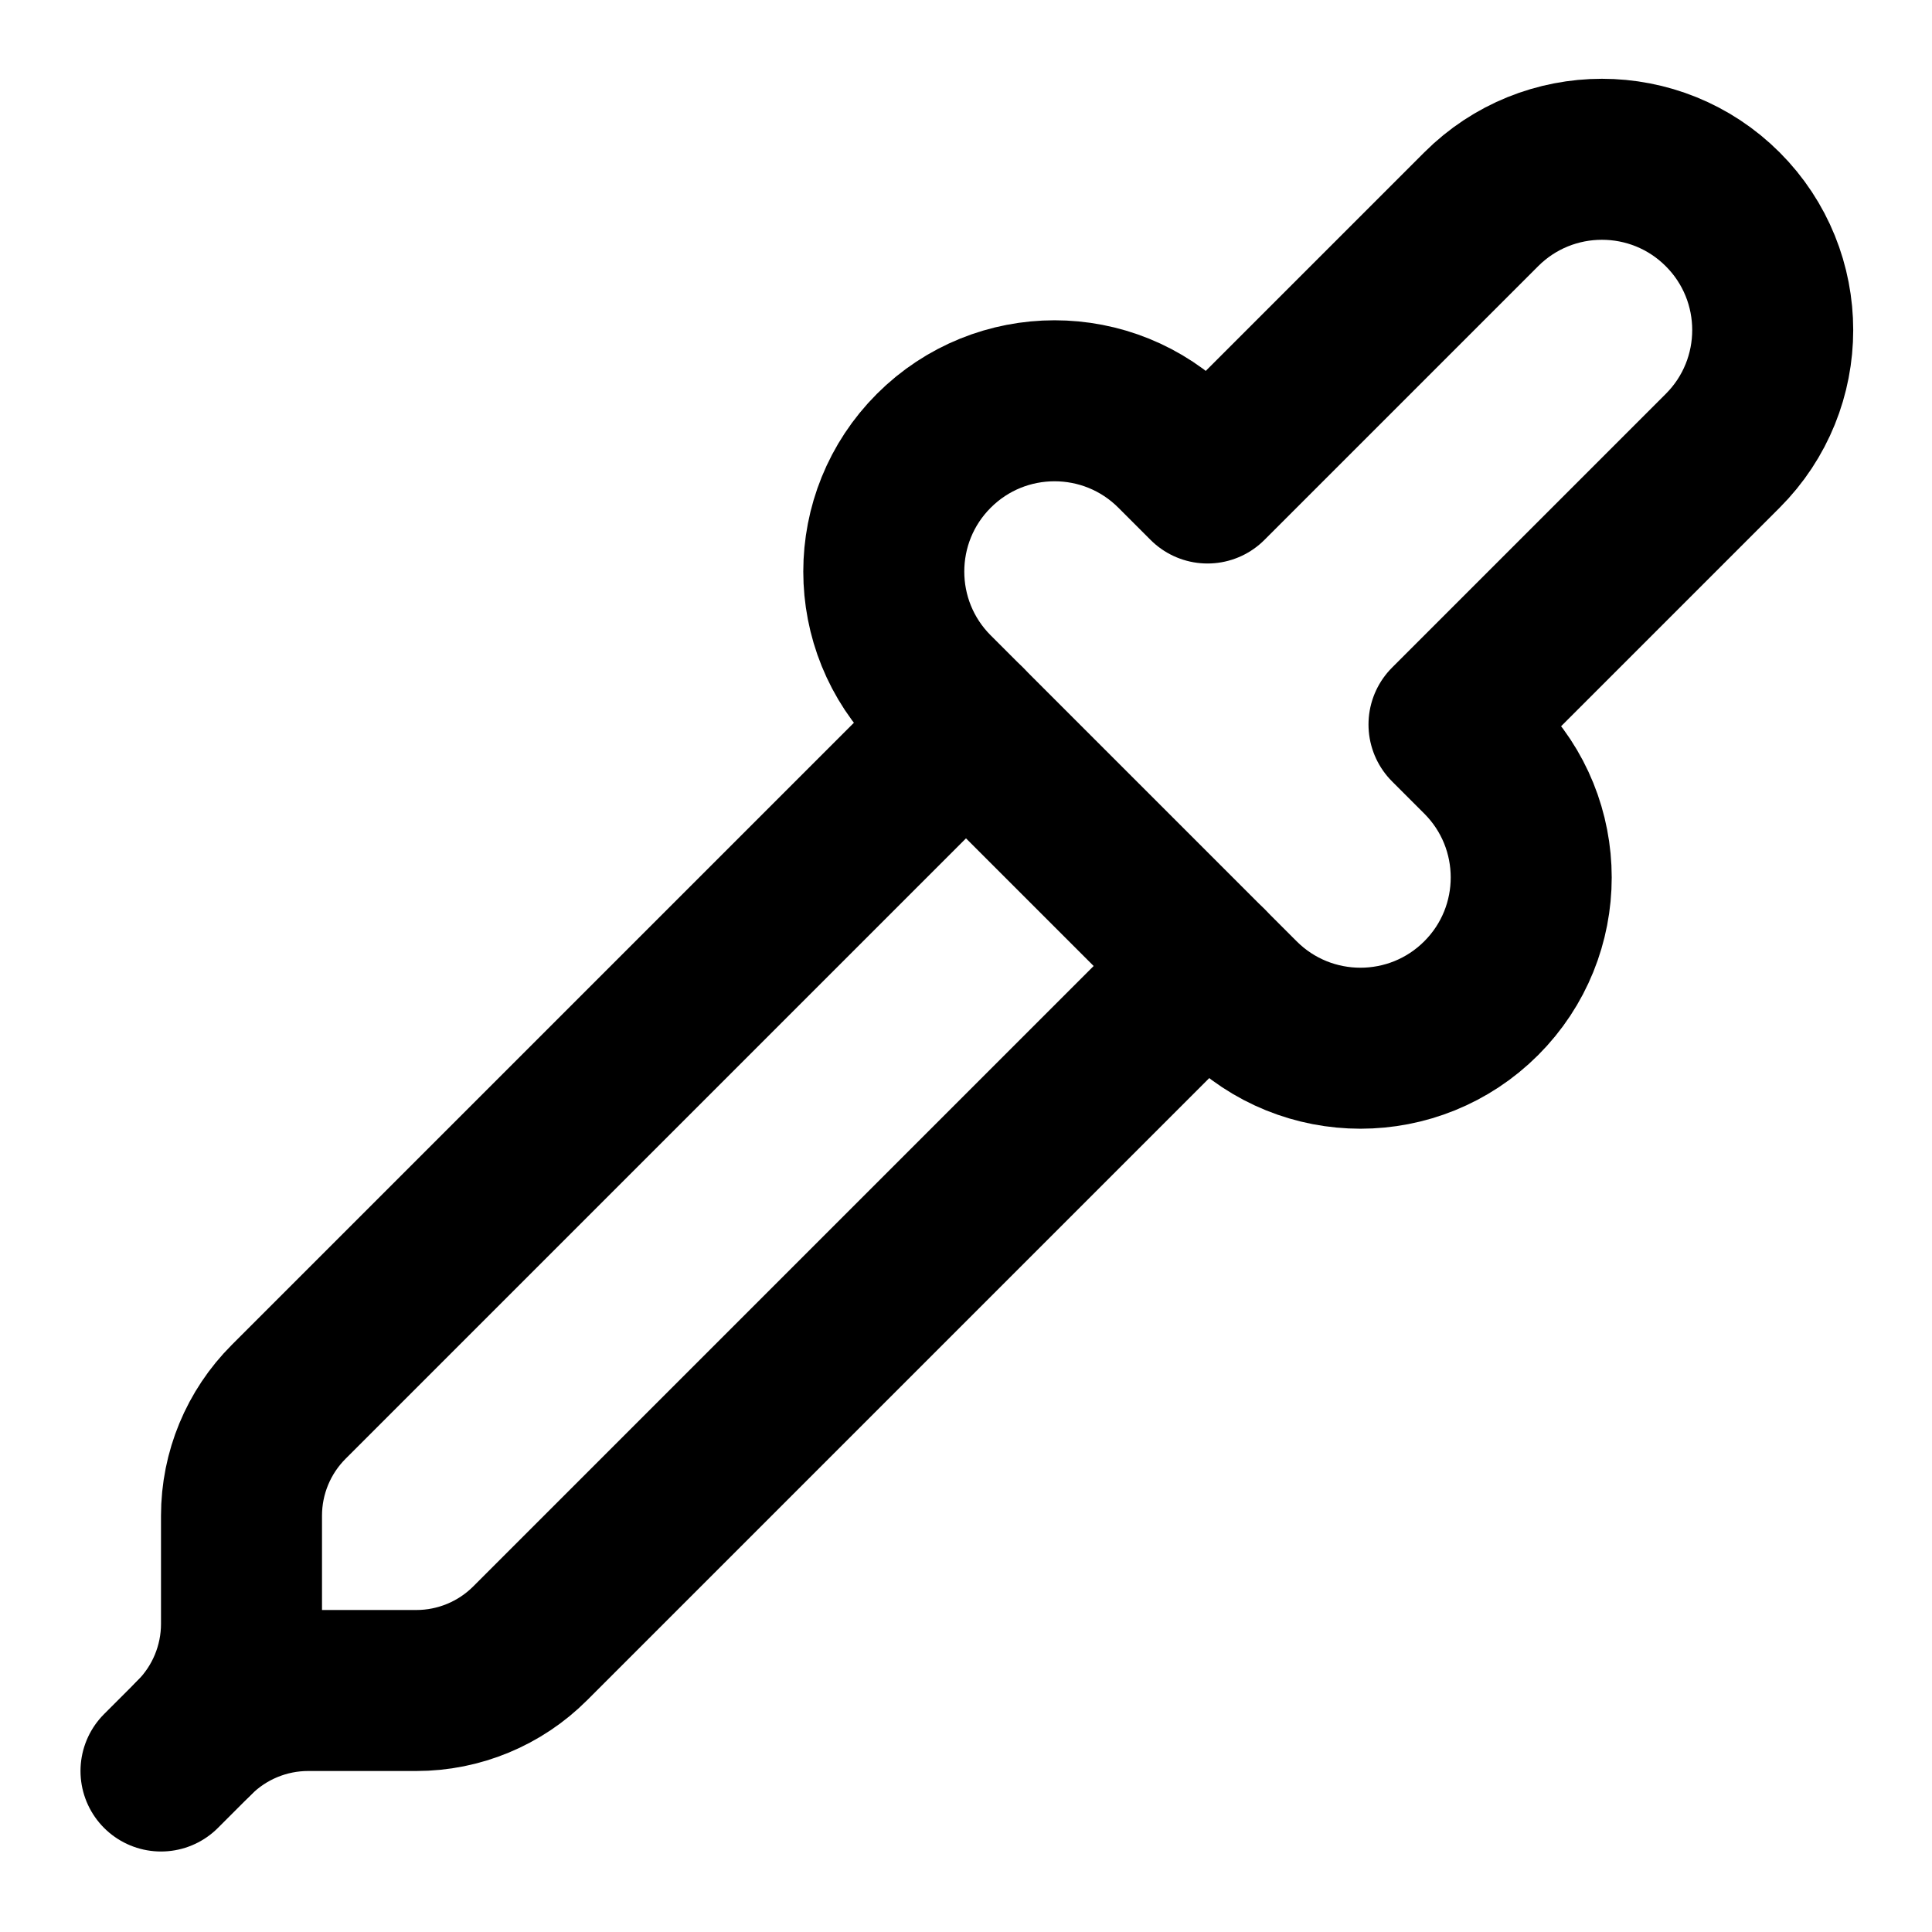
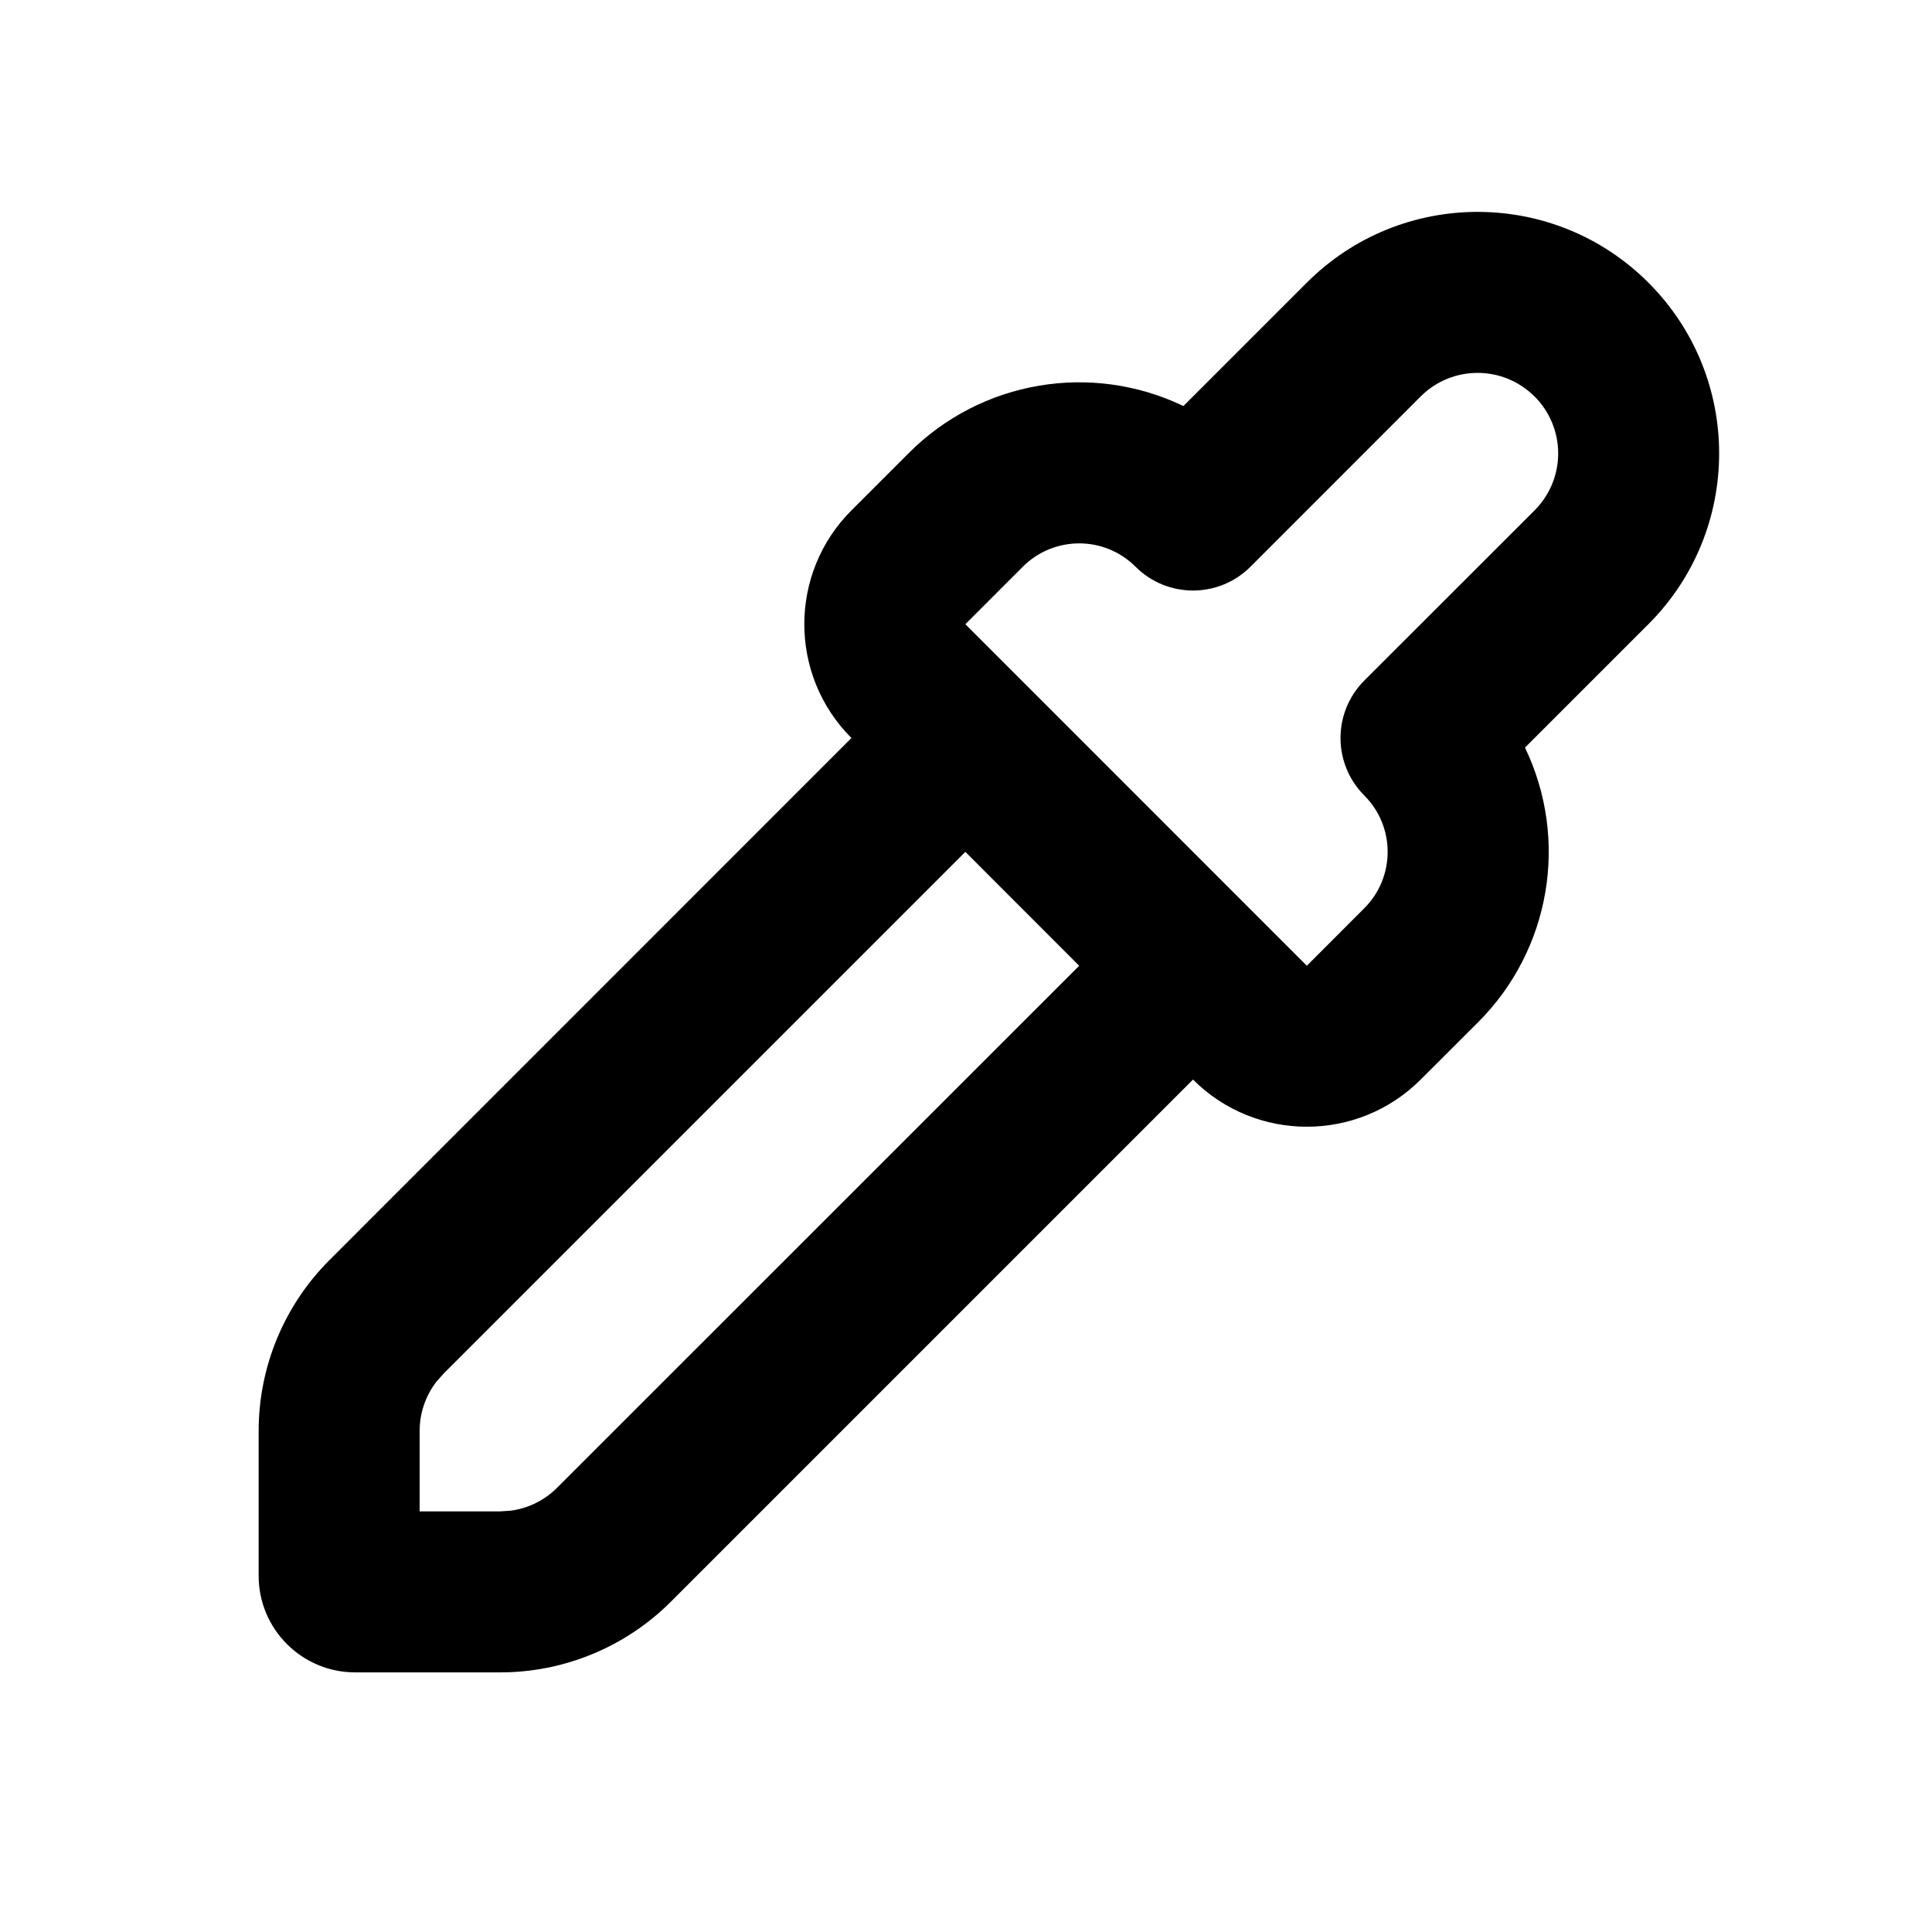
- <svg xmlns="http://www.w3.org/2000/svg" width="24" height="24" viewBox="0 0 24 24" fill="none" stroke="currentColor" stroke-width="2" stroke-linecap="round" stroke-linejoin="round">
-   <path d="m12 9-8.414 8.414A2 2 0 0 0 3 18.828v1.344a2 2 0 0 1-.586 1.414A2 2 0 0 1 3.828 21h1.344a2 2 0 0 0 1.414-.586L15 12" />
-   <path d="m18 9 .4.4a1 1 0 1 1-3 3l-3.8-3.8a1 1 0 1 1 3-3l.4.4 3.4-3.4a1 1 0 1 1 3 3z" />
-   <path d="m2 22 .414-.414" />
+ <svg xmlns="http://www.w3.org/2000/svg" width="24" height="24">
+   <g fill="none" fill-rule="evenodd">
+     <path d="M24 0v24H0V0zM12.593 23.258l-.011.002-.071.035-.02.004-.014-.004-.071-.035c-.01-.004-.019-.001-.024.005l-.004.01-.017.428.005.02.01.013.104.074.015.004.012-.004.104-.074.012-.016.004-.017-.017-.427c-.002-.01-.009-.017-.017-.018m.265-.113-.013.002-.185.093-.01.01-.003.011.018.43.005.012.008.007.201.093c.012.004.023 0 .029-.008l.004-.014-.034-.614c-.003-.012-.01-.02-.02-.022m-.715.002a.023.023 0 0 0-.027.006l-.006.014-.034.614c0 .012.007.02.017.024l.015-.002.201-.093.01-.008.004-.011.017-.43-.003-.012-.01-.01z" />
+     <path fill="currentColor" d="M20.477 3.511a3 3 0 0 1 0 4.243l-1.533 1.533a2.991 2.991 0 0 1-.581 3.41l-.715.714a2 2 0 0 1-2.828 0l-6.485 6.485a3 3 0 0 1-2.122.879h-1.8a1.2 1.2 0 0 1-1.2-1.2v-1.8a3 3 0 0 1 .88-2.122l6.484-6.485a2 2 0 0 1 0-2.828l.714-.714a2.991 2.991 0 0 1 3.41-.582l1.533-1.533a3 3 0 0 1 4.243 0m-8.485 7.071-6.486 6.486-.087.099a1 1 0 0 0-.206.608v1h1l.132-.009a1 1 0 0 0 .575-.284l6.486-6.485zm7.07-5.657a1 1 0 0 0-1.414 0L15.534 7.04a1.01 1.01 0 0 1-1.428 0 .99.99 0 0 0-1.4 0l-.714.714 4.242 4.243.714-.715a.99.99 0 0 0 0-1.4 1.01 1.01 0 0 1 0-1.428l2.115-2.114a1 1 0 0 0 0-1.415Z" />
+   </g>
</svg>
